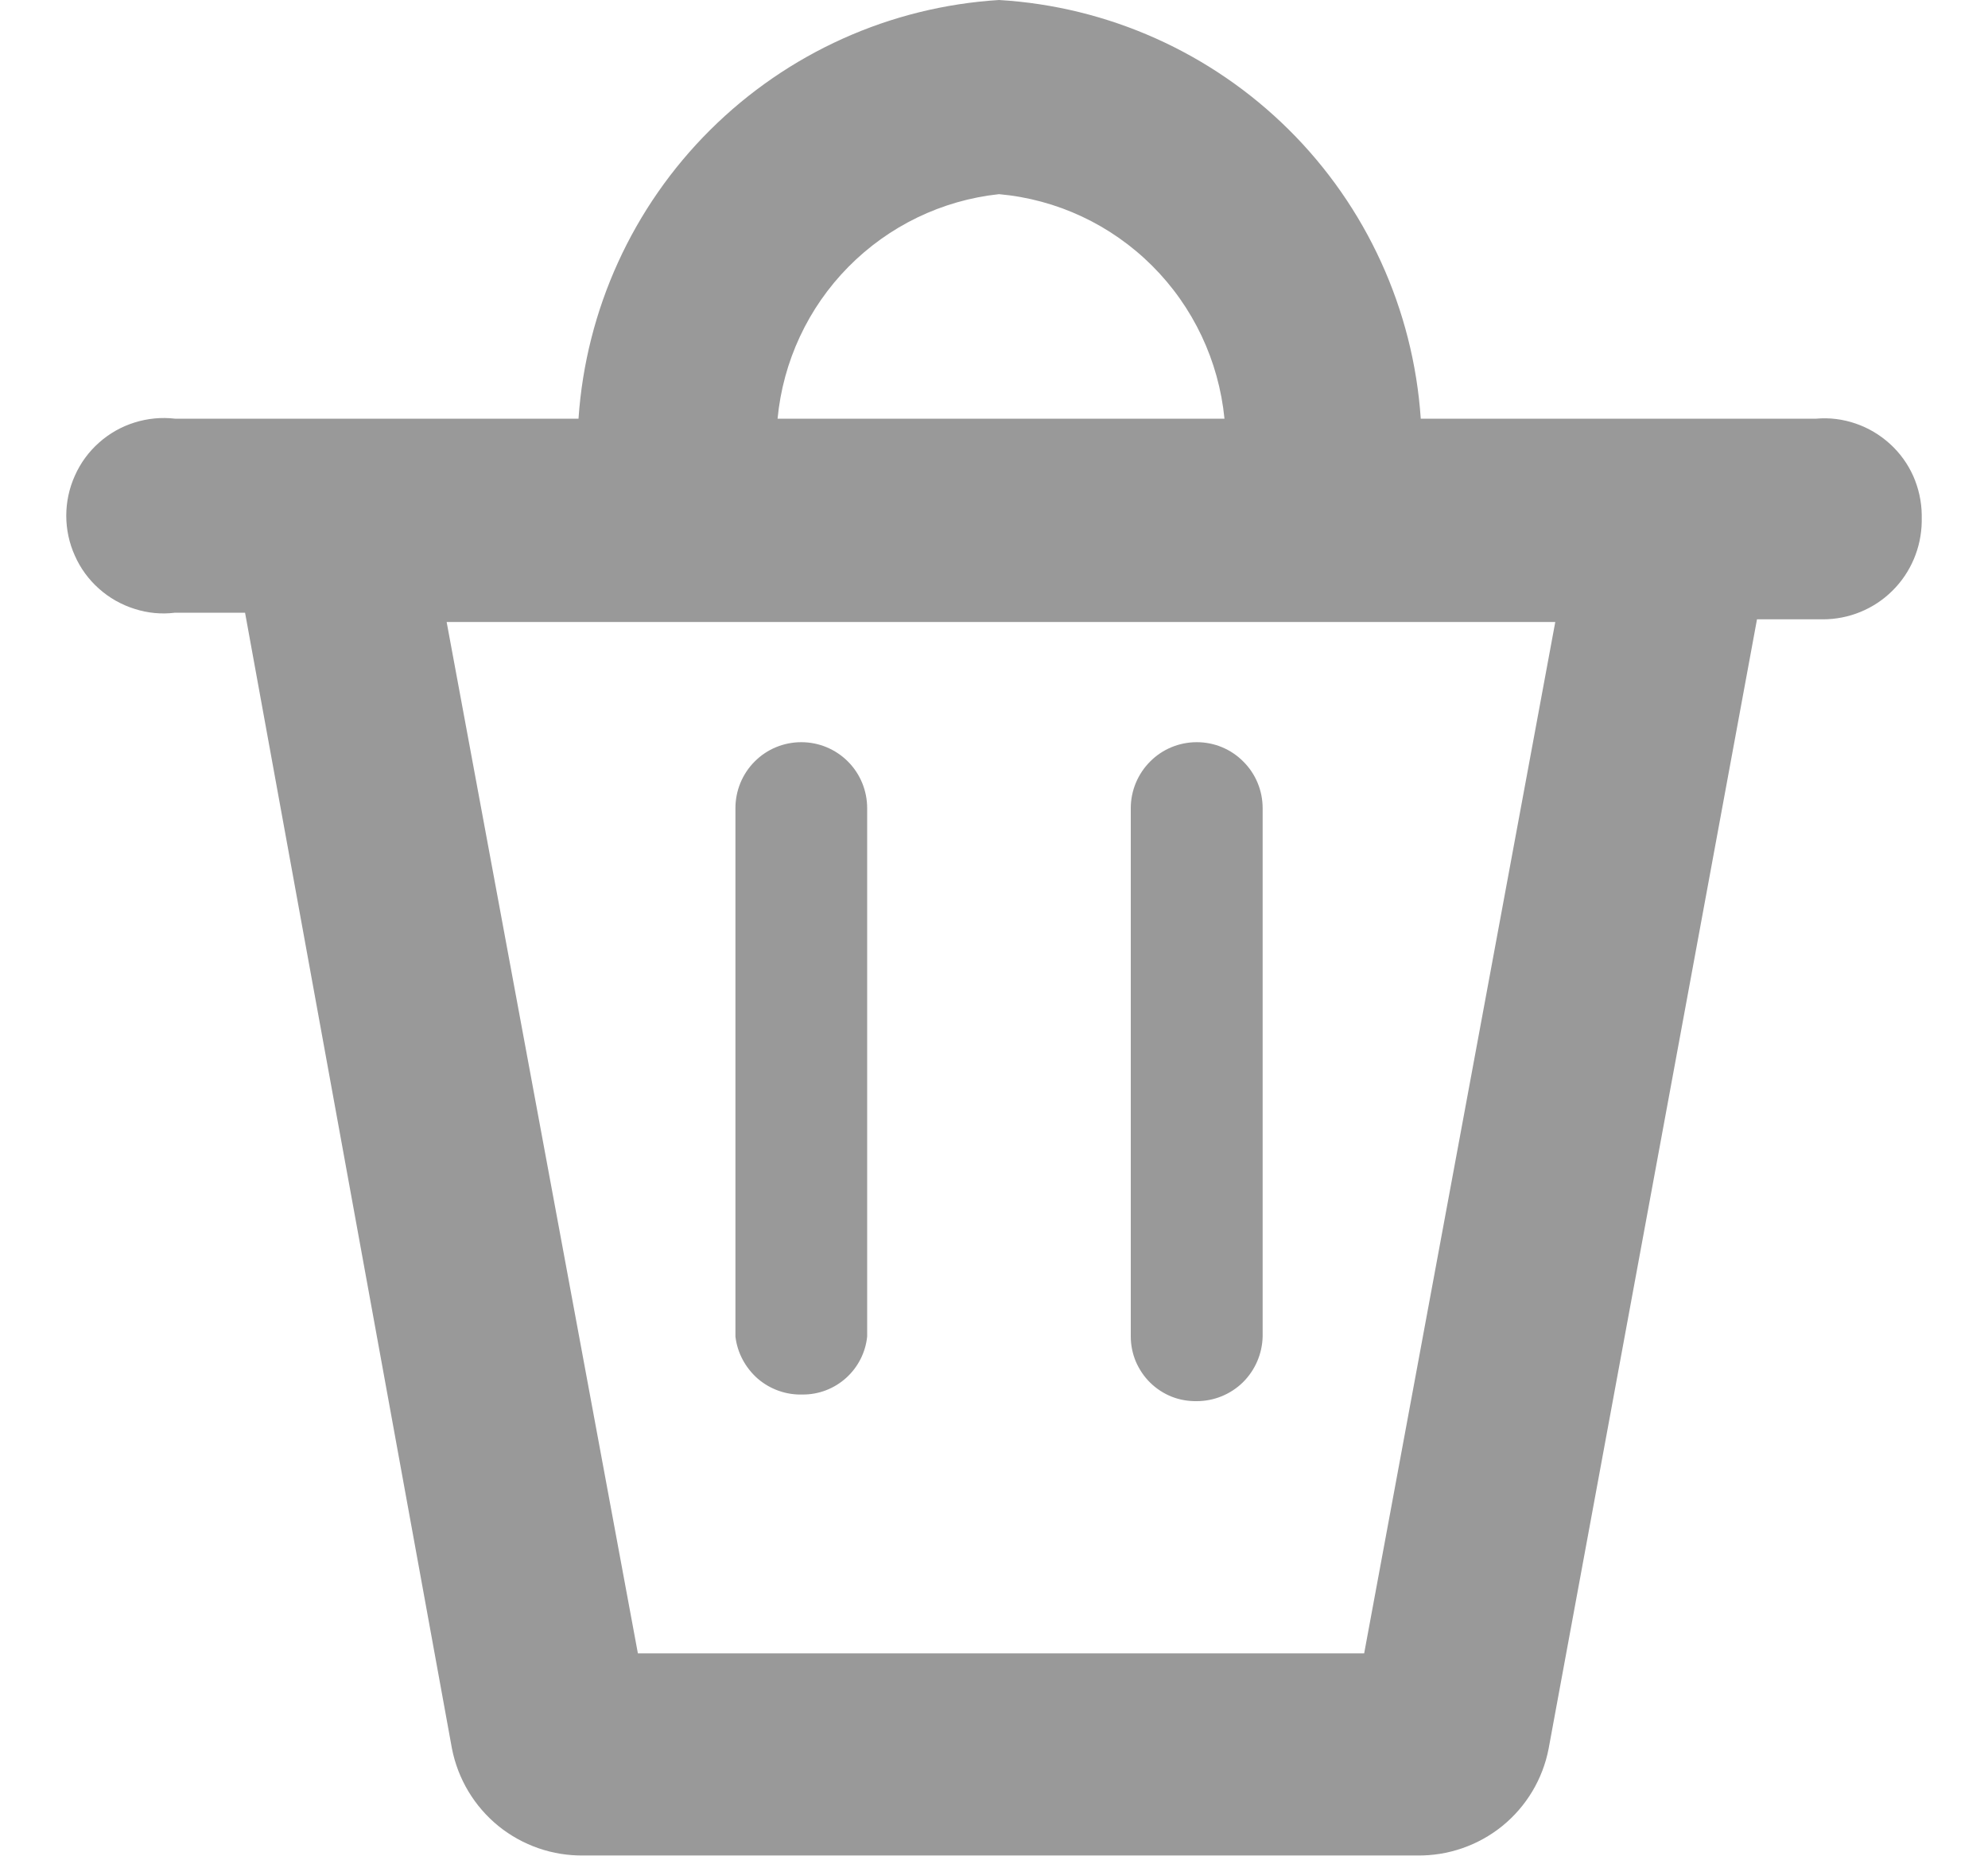
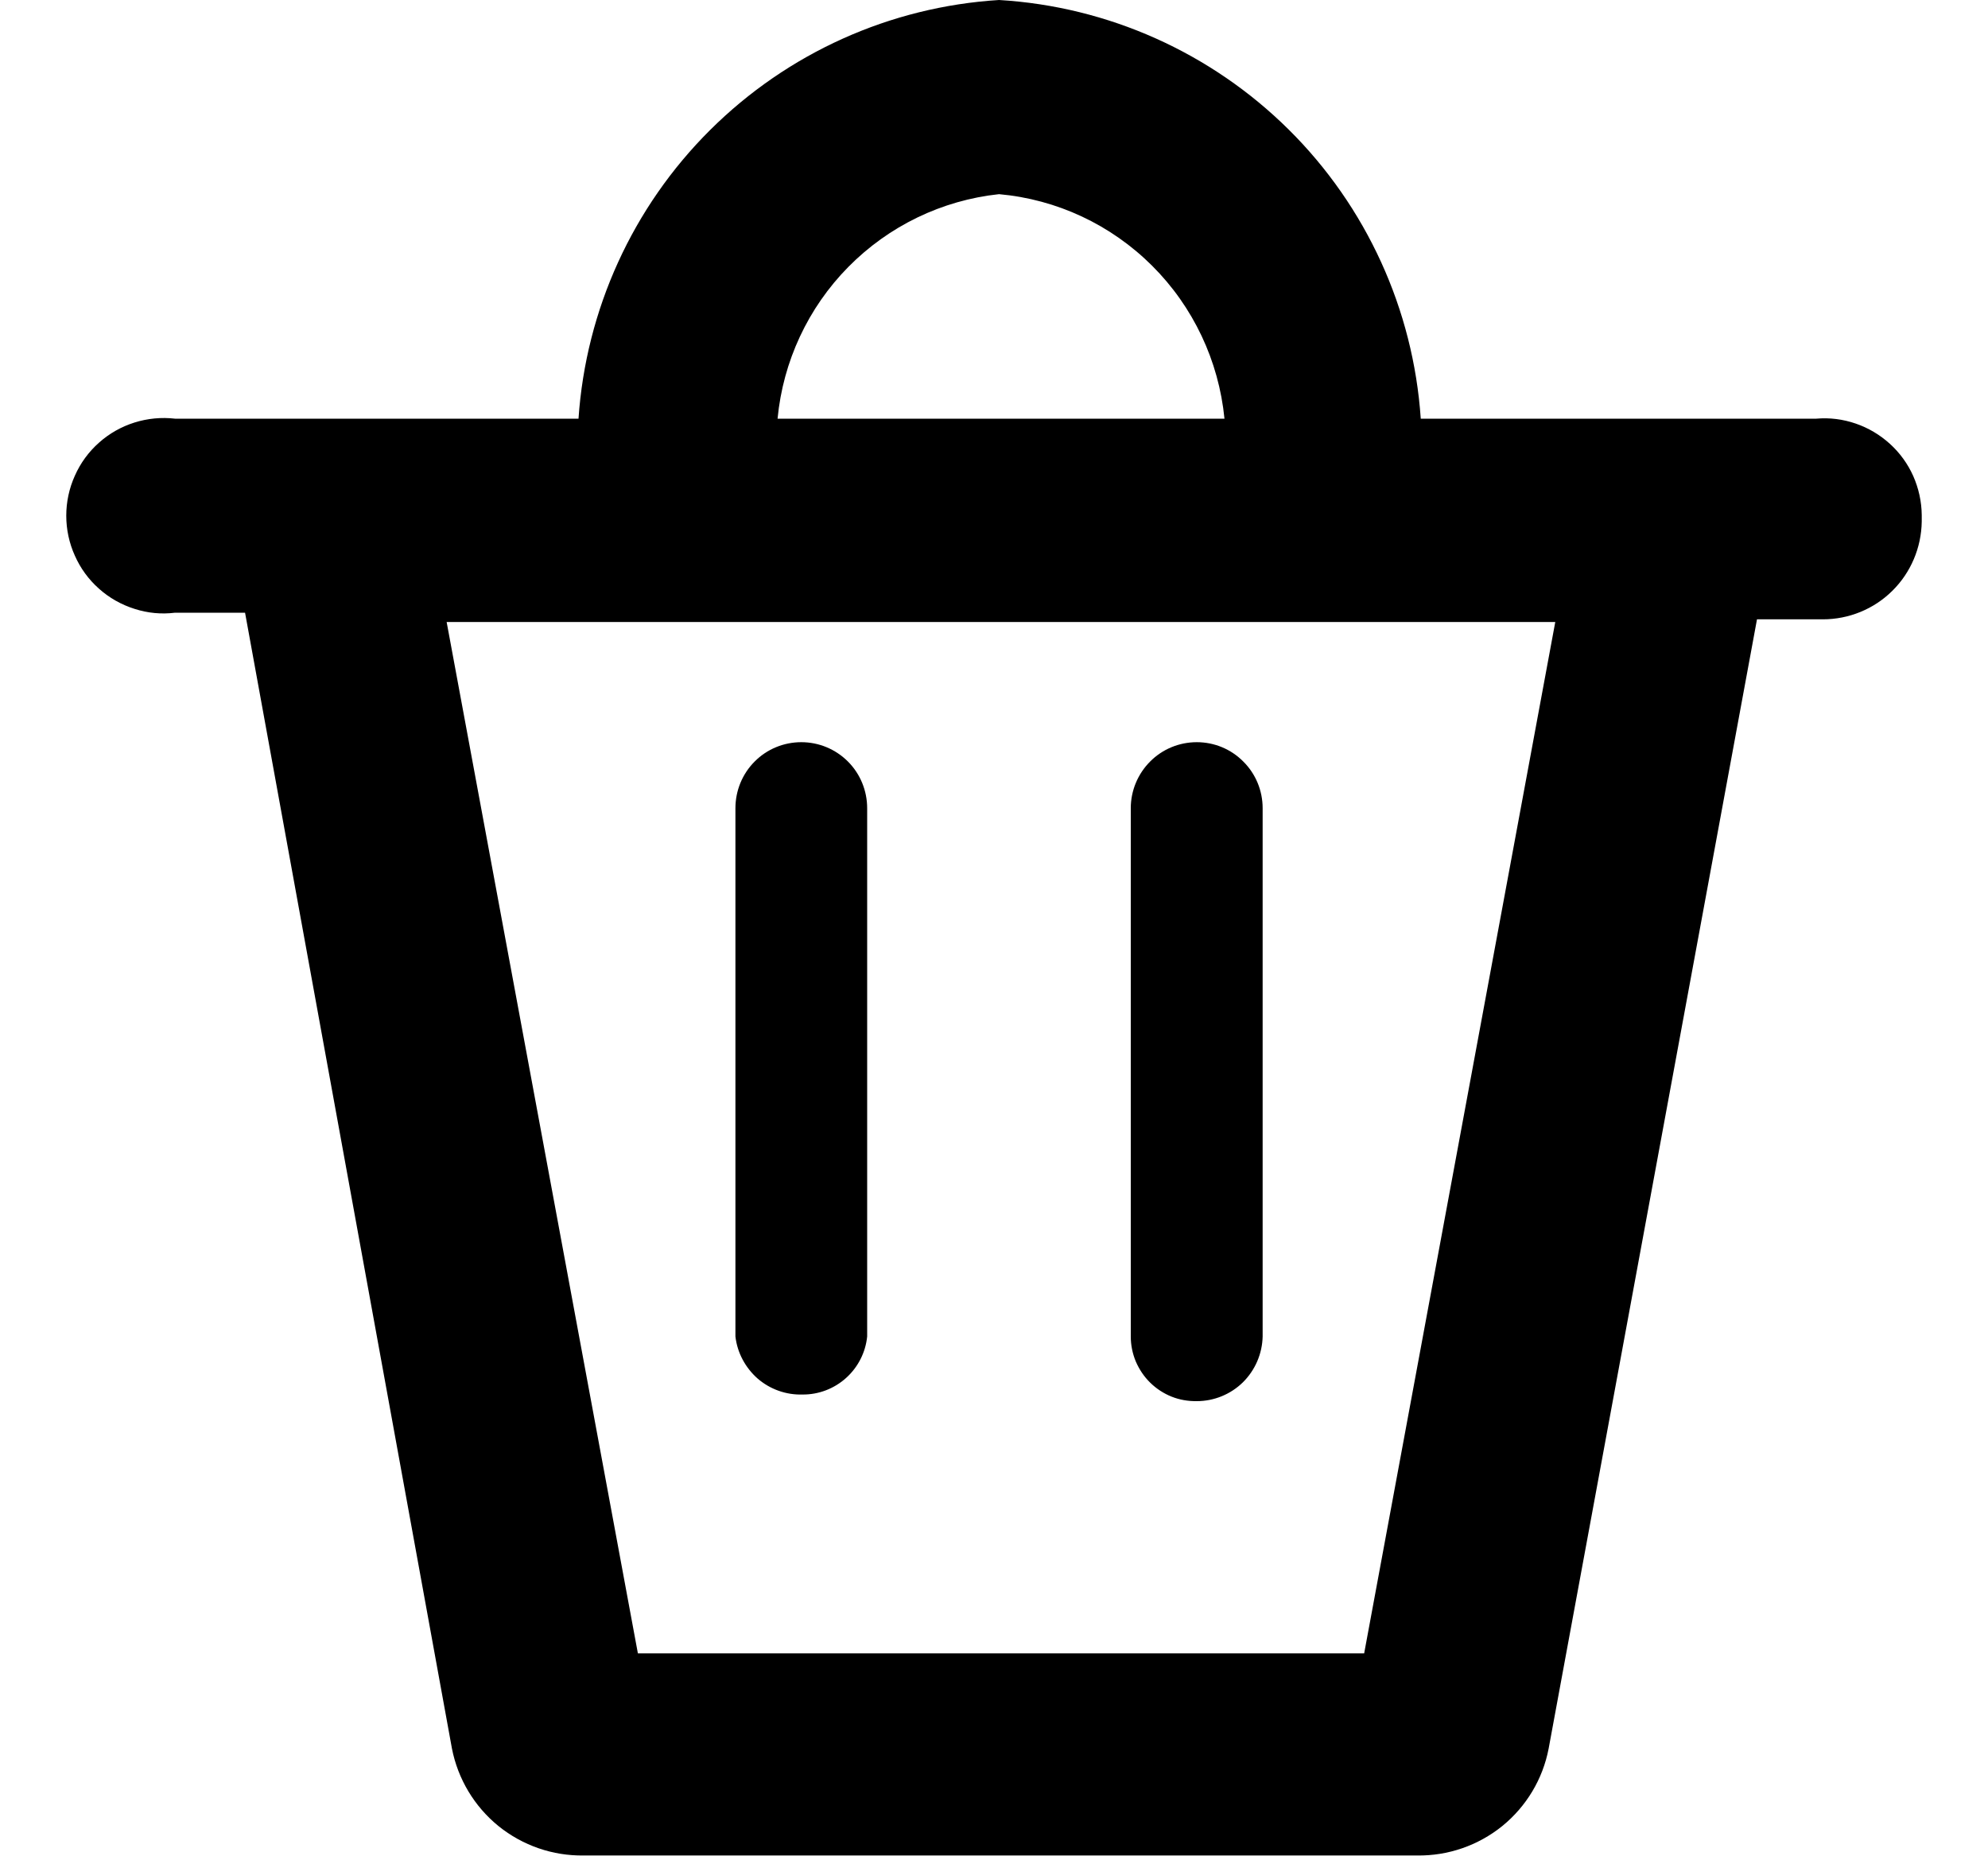
- <svg xmlns="http://www.w3.org/2000/svg" width="15" height="14" viewBox="0 0 15 14" fill="none">
-   <path d="M6.056 10.522C5.932 10.526 5.811 10.483 5.717 10.402C5.624 10.32 5.563 10.207 5.549 10.084V6.098C5.549 5.966 5.601 5.839 5.694 5.746C5.787 5.652 5.914 5.6 6.046 5.6C6.178 5.6 6.304 5.652 6.398 5.746C6.491 5.839 6.543 5.966 6.543 6.098V10.084C6.531 10.204 6.474 10.316 6.384 10.397C6.294 10.478 6.177 10.523 6.056 10.522ZM9.527 10.084V6.098C9.527 5.966 9.475 5.839 9.381 5.746C9.288 5.652 9.162 5.6 9.03 5.6C8.898 5.6 8.771 5.652 8.678 5.746C8.585 5.839 8.532 5.966 8.532 6.098V10.084C8.532 10.149 8.545 10.213 8.57 10.273C8.596 10.333 8.632 10.387 8.679 10.433C8.725 10.478 8.78 10.514 8.84 10.538C8.9 10.562 8.965 10.573 9.03 10.572C9.16 10.572 9.285 10.521 9.378 10.43C9.471 10.338 9.524 10.214 9.527 10.084ZM14.5 3.936C14.497 4.132 14.418 4.32 14.278 4.458C14.139 4.596 13.95 4.673 13.754 4.673H13.257L11.685 13.193C11.641 13.423 11.517 13.63 11.335 13.778C11.153 13.925 10.925 14.004 10.691 14H4.405C4.171 14.004 3.943 13.925 3.761 13.778C3.579 13.63 3.455 13.423 3.41 13.193L1.849 4.623H1.321C1.218 4.636 1.114 4.626 1.015 4.594C0.916 4.563 0.824 4.511 0.747 4.442C0.669 4.373 0.607 4.288 0.565 4.193C0.522 4.098 0.5 3.995 0.5 3.891C0.5 3.787 0.522 3.684 0.565 3.589C0.607 3.494 0.669 3.409 0.747 3.34C0.824 3.271 0.916 3.219 1.015 3.188C1.114 3.157 1.218 3.147 1.321 3.159H4.365C4.421 2.336 4.774 1.562 5.358 0.981C5.942 0.4 6.716 0.051 7.538 0C8.361 0.049 9.138 0.397 9.724 0.978C10.31 1.559 10.664 2.335 10.72 3.159H13.704C13.805 3.15 13.906 3.163 14.002 3.196C14.098 3.229 14.185 3.281 14.26 3.349C14.335 3.417 14.395 3.5 14.436 3.592C14.477 3.685 14.499 3.785 14.5 3.886V3.936ZM11.735 4.693H3.37L4.813 12.475H10.293L11.735 4.693ZM5.867 3.159H9.239C9.196 2.722 9.003 2.314 8.693 2.005C8.382 1.695 7.974 1.504 7.538 1.465C7.107 1.511 6.706 1.705 6.401 2.014C6.097 2.322 5.908 2.727 5.867 3.159Z" fill="#999999" />
+ <svg xmlns="http://www.w3.org/2000/svg" viewBox="0 0 15 14">
+   <path d="M6.056 10.522C5.932 10.526 5.811 10.483 5.717 10.402C5.624 10.32 5.563 10.207 5.549 10.084V6.098C5.549 5.966 5.601 5.839 5.694 5.746C5.787 5.652 5.914 5.6 6.046 5.6C6.178 5.6 6.304 5.652 6.398 5.746C6.491 5.839 6.543 5.966 6.543 6.098V10.084C6.531 10.204 6.474 10.316 6.384 10.397C6.294 10.478 6.177 10.523 6.056 10.522ZM9.527 10.084V6.098C9.527 5.966 9.475 5.839 9.381 5.746C9.288 5.652 9.162 5.6 9.03 5.6C8.898 5.6 8.771 5.652 8.678 5.746C8.585 5.839 8.532 5.966 8.532 6.098V10.084C8.532 10.149 8.545 10.213 8.57 10.273C8.596 10.333 8.632 10.387 8.679 10.433C8.725 10.478 8.78 10.514 8.84 10.538C8.9 10.562 8.965 10.573 9.03 10.572C9.16 10.572 9.285 10.521 9.378 10.43C9.471 10.338 9.524 10.214 9.527 10.084ZM14.5 3.936C14.497 4.132 14.418 4.32 14.278 4.458C14.139 4.596 13.95 4.673 13.754 4.673H13.257L11.685 13.193C11.641 13.423 11.517 13.63 11.335 13.778C11.153 13.925 10.925 14.004 10.691 14H4.405C4.171 14.004 3.943 13.925 3.761 13.778C3.579 13.63 3.455 13.423 3.41 13.193L1.849 4.623H1.321C1.218 4.636 1.114 4.626 1.015 4.594C0.916 4.563 0.824 4.511 0.747 4.442C0.669 4.373 0.607 4.288 0.565 4.193C0.522 4.098 0.5 3.995 0.5 3.891C0.5 3.787 0.522 3.684 0.565 3.589C0.607 3.494 0.669 3.409 0.747 3.34C0.824 3.271 0.916 3.219 1.015 3.188C1.114 3.157 1.218 3.147 1.321 3.159H4.365C4.421 2.336 4.774 1.562 5.358 0.981C5.942 0.4 6.716 0.051 7.538 0C8.361 0.049 9.138 0.397 9.724 0.978C10.31 1.559 10.664 2.335 10.72 3.159H13.704C13.805 3.15 13.906 3.163 14.002 3.196C14.098 3.229 14.185 3.281 14.26 3.349C14.335 3.417 14.395 3.5 14.436 3.592C14.477 3.685 14.499 3.785 14.5 3.886V3.936ZM11.735 4.693H3.37L4.813 12.475H10.293L11.735 4.693ZM5.867 3.159H9.239C9.196 2.722 9.003 2.314 8.693 2.005C8.382 1.695 7.974 1.504 7.538 1.465C7.107 1.511 6.706 1.705 6.401 2.014C6.097 2.322 5.908 2.727 5.867 3.159Z" />
</svg>
